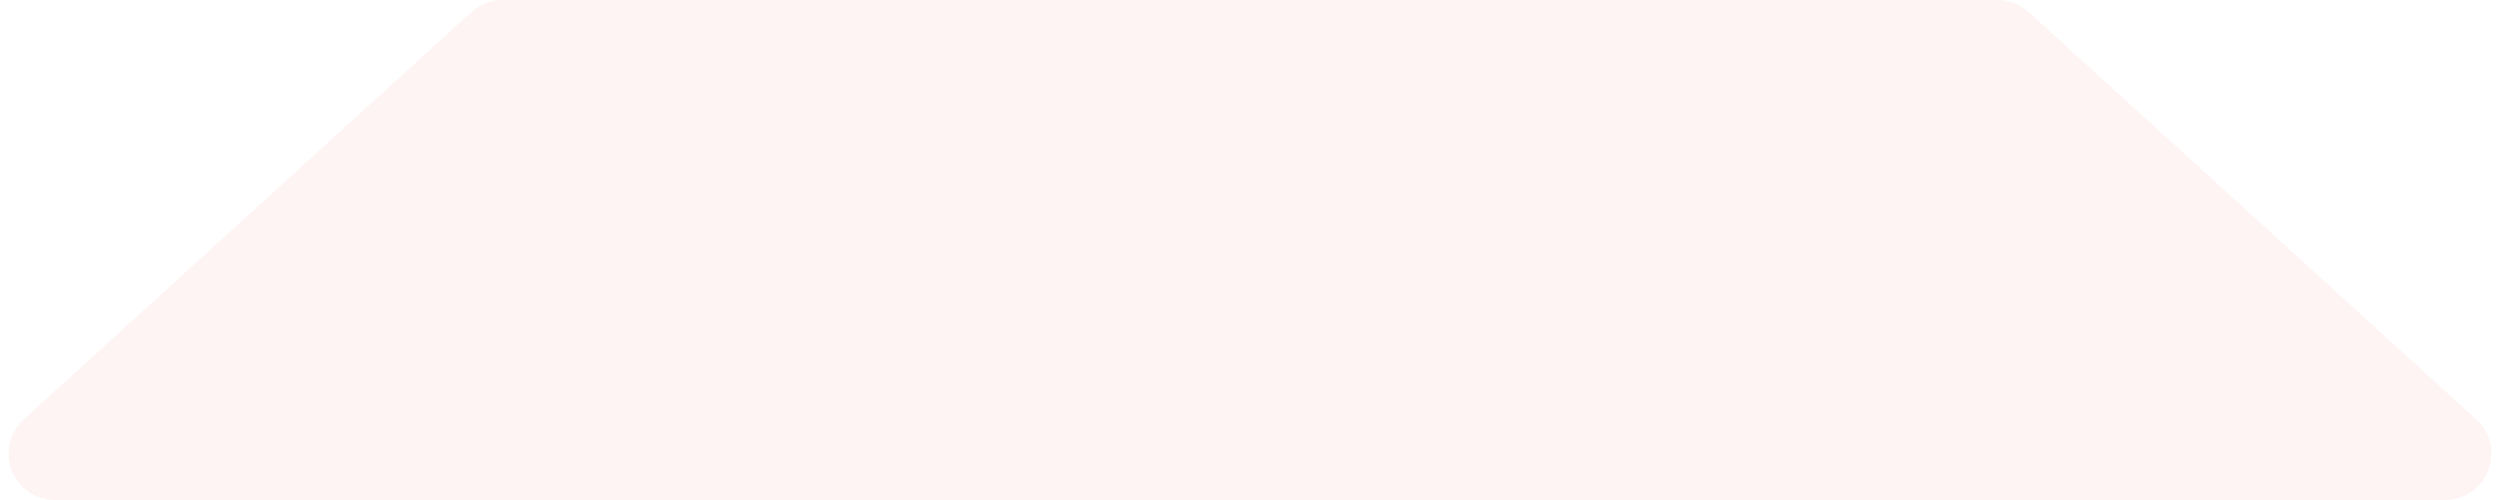
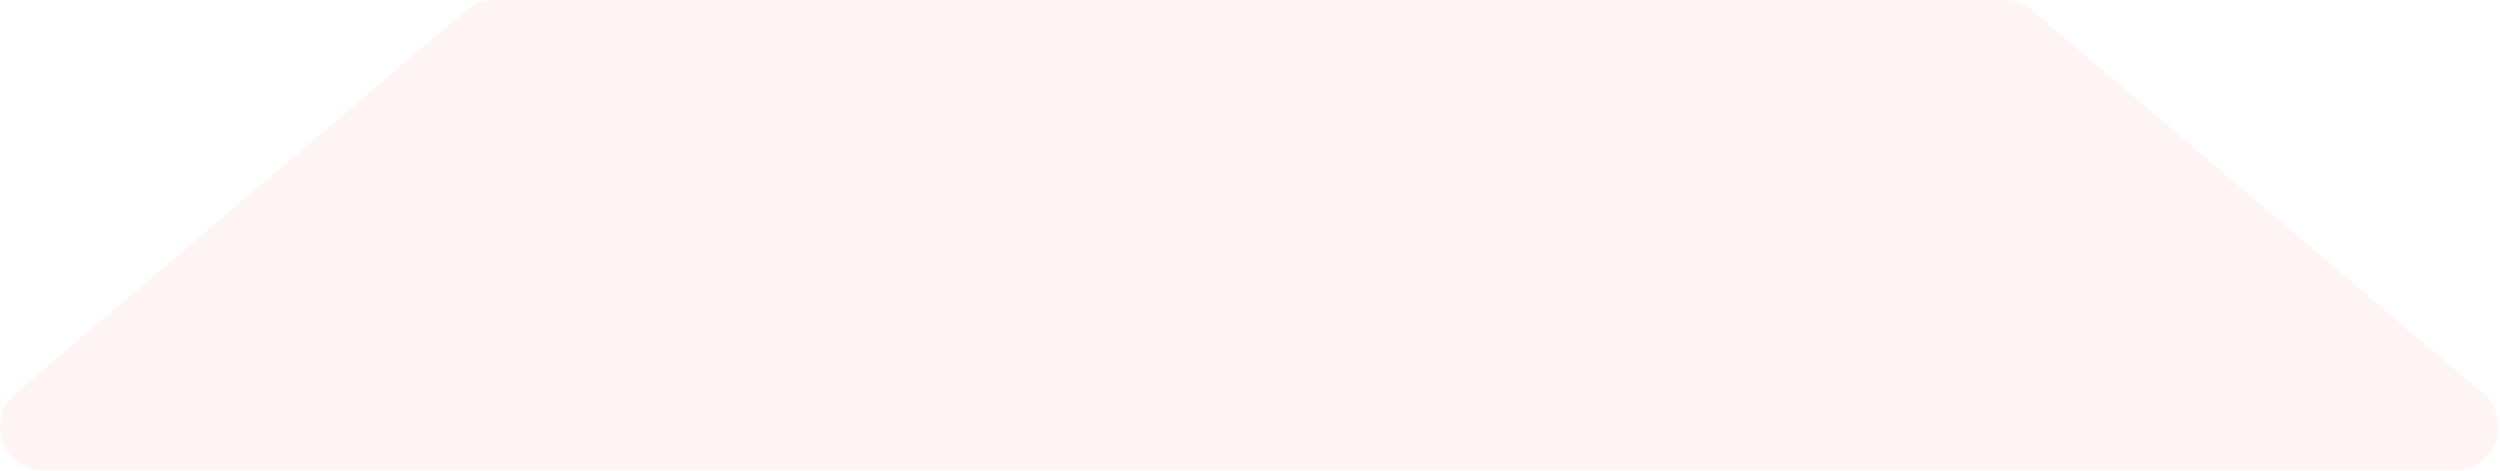
- <svg xmlns="http://www.w3.org/2000/svg" width="270px" height="54px" viewBox="0 0 270 54" version="1.1">
+ <svg xmlns="http://www.w3.org/2000/svg" width="287px" height="54px" viewBox="0 0 287 54" version="1.1">
  <defs />
  <g id="home-S-5" stroke="none" stroke-width="1" fill="none" fill-rule="evenodd">
-     <g id="DM_home_1320_l5_small" transform="translate(-455, -2612)" fill="#FEF4F4" fill-rule="nonzero">
-       <g id="Group-9" transform="translate(109, 2332)">
-         <g id="Group-22" transform="translate(0, 279)">
-           <g id="sloi" transform="translate(329, 1)">
-             <path d="M67.908,1.302 L19.558,45.302 C17.516,47.161 17.367,50.323 19.225,52.365 C20.173,53.406 21.515,54 22.923,54 L281.077,54 C283.838,54 286.077,51.761 286.077,49 C286.077,47.592 285.483,46.25 284.442,45.302 L236.092,1.302 C235.171,0.464 233.971,-9.12387673e-14 232.727,-8.43769499e-14 L71.273,-7.10542736e-15 C70.029,-6.87677715e-15 68.829,0.464 67.908,1.302 Z" id="5" />
-           </g>
-         </g>
-       </g>
+     <g id="sloi" transform="translate(-1, 0)" fill="#FEF4F4" fill-rule="nonzero">
+       <path d="M54.517,1.191 L2.762,45.191 C0.658,46.979 0.402,50.135 2.191,52.239 C3.141,53.356 4.533,54 6,54 L282.799,54 C285.56,54 287.799,51.761 287.799,49 C287.799,47.533 287.155,46.141 286.037,45.191 L234.282,1.191 C233.378,0.422 232.23,-2.16405183e-14 231.044,-1.50990331e-14 L57.755,-1.59872116e-14 C56.569,-1.57692355e-14 55.421,0.422 54.517,1.191 Z" id="5" />
    </g>
  </g>
</svg>
